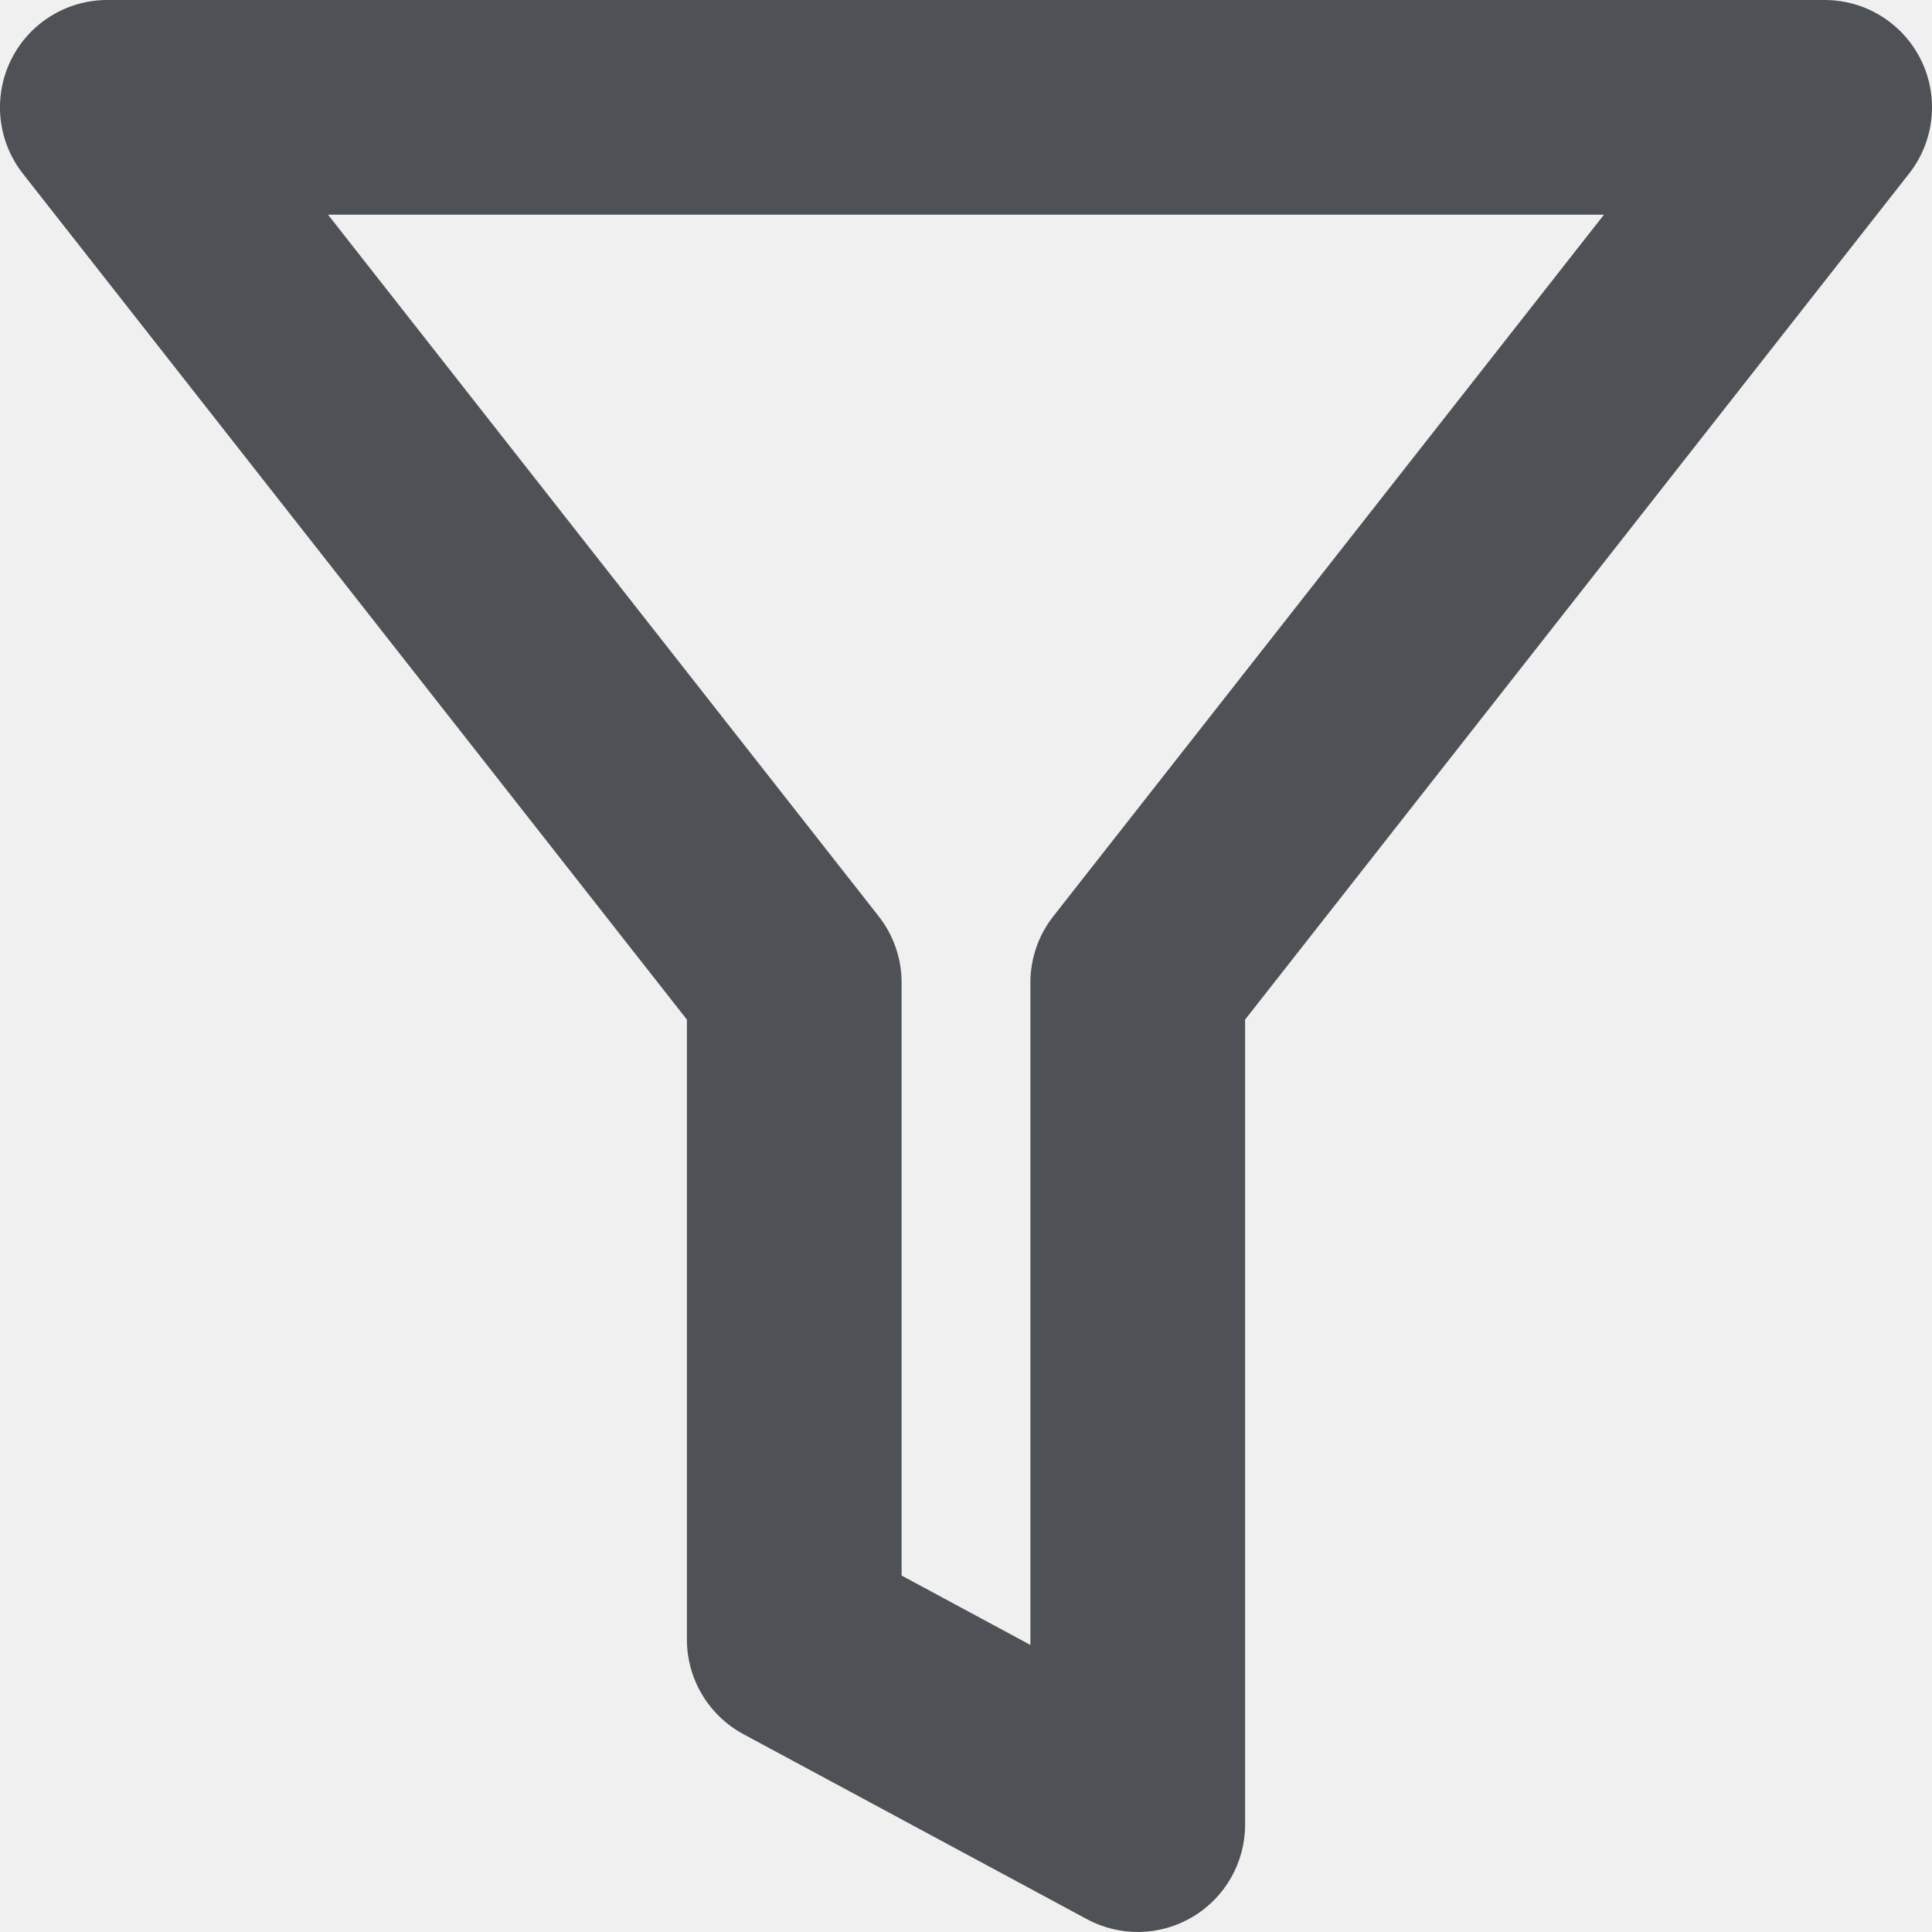
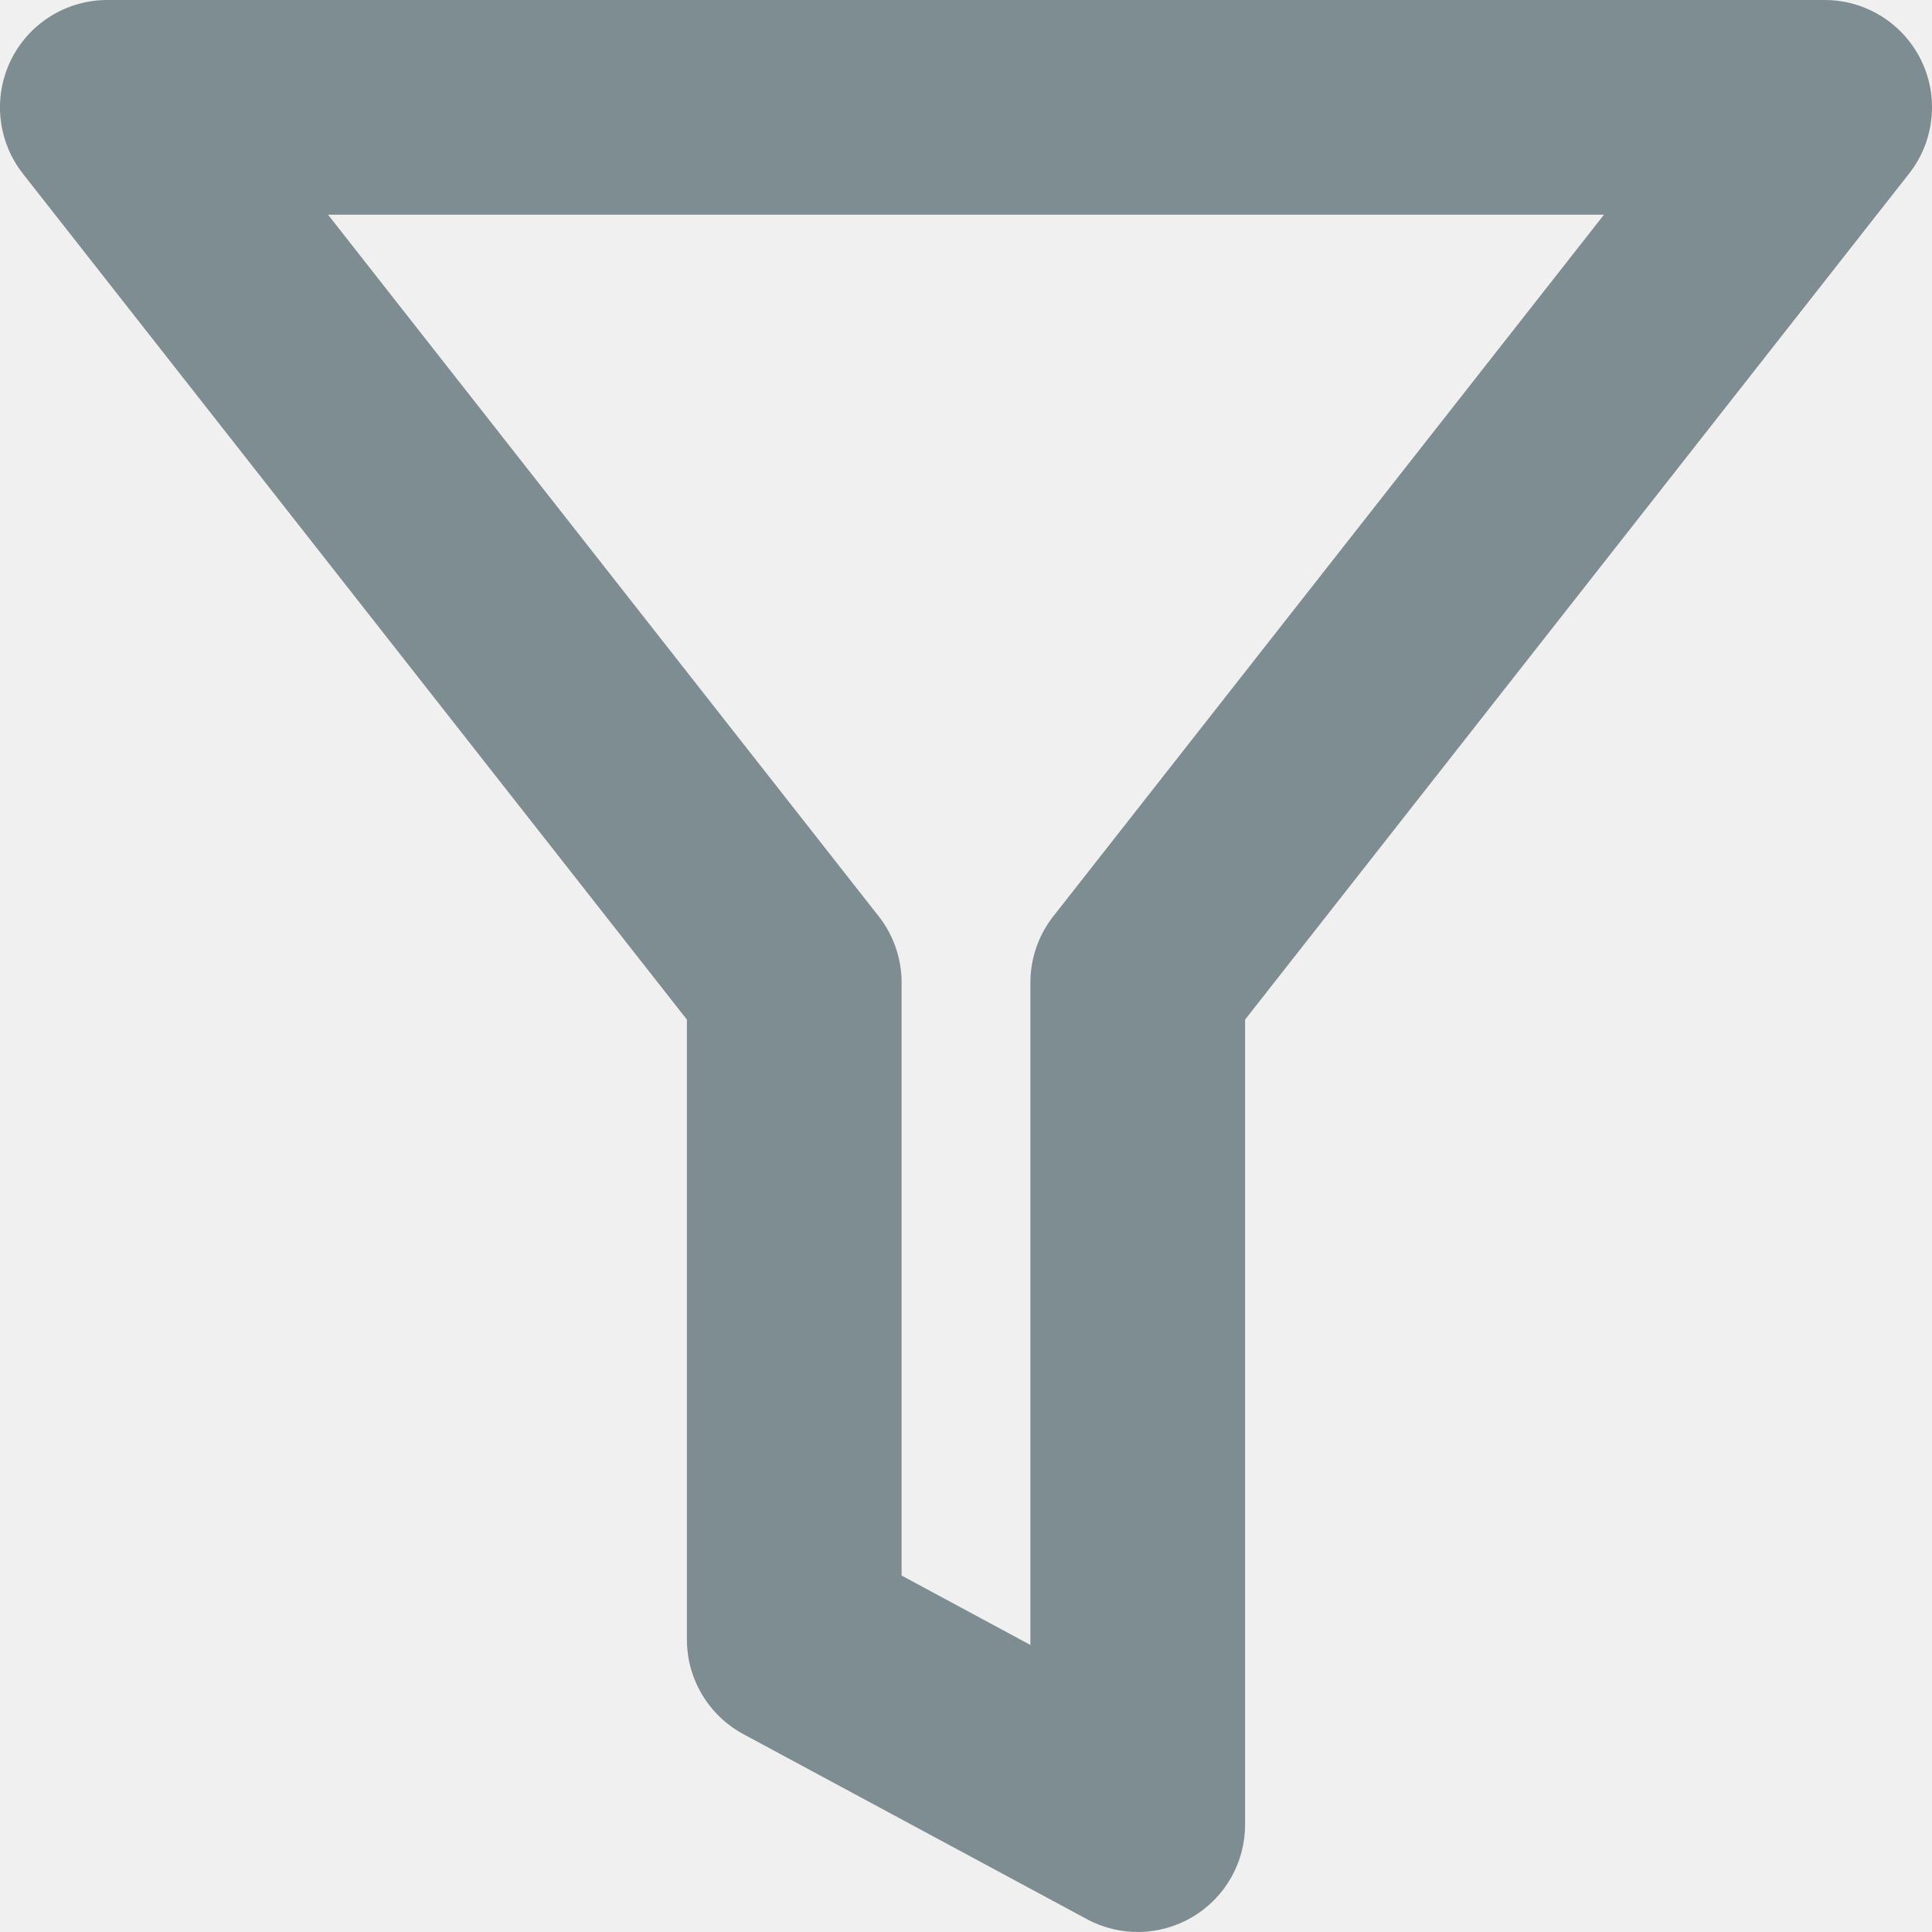
<svg xmlns="http://www.w3.org/2000/svg" width="24" height="24" viewBox="0 0 24 24" fill="none">
-   <g clip-path="url(#clip0_595_11552)">
-     <path fill-rule="evenodd" clip-rule="evenodd" d="M0.134 0.75C0.357 0.291 0.823 0 1.333 0H22.667C23.177 0 23.642 0.291 23.866 0.75C24.089 1.209 24.031 1.755 23.715 2.157L15.467 12.666V22.667C15.467 23.136 15.22 23.571 14.817 23.811C14.414 24.052 13.914 24.063 13.501 23.84L9.234 21.542C8.803 21.309 8.533 20.858 8.533 20.368V12.666L0.284 2.157C-0.031 1.755 -0.089 1.209 0.134 0.75ZM4.075 2.667L10.915 11.382C11.1 11.617 11.2 11.907 11.2 12.206V19.572L12.8 20.434V12.206C12.8 11.907 12.9 11.617 13.085 11.382L19.925 2.667H4.075Z" fill="#4E5256" />
-   </g>
-   <defs>
-     <clipPath id="clip0_595_11552">
-       <rect width="24" height="24" fill="white" />
-     </clipPath>
-   </defs>
+   <path fill-rule="evenodd" clip-rule="evenodd" d="M0.134 0.75C0.357 0.291 0.823 0 1.333 0H22.667C23.177 0 23.642 0.291 23.866 0.75C24.089 1.209 24.031 1.755 23.715 2.157L15.467 12.666V22.667C15.467 23.136 15.22 23.571 14.817 23.811C14.414 24.052 13.914 24.063 13.501 23.84L9.234 21.542C8.803 21.309 8.533 20.858 8.533 20.368V12.666L0.284 2.157C-0.031 1.755 -0.089 1.209 0.134 0.75ZM4.075 2.667L10.915 11.382C11.1 11.617 11.2 11.907 11.2 12.206V19.572L12.8 20.434V12.206C12.8 11.907 12.9 11.617 13.085 11.382L19.925 2.667H4.075Z" fill="#7E8D92" />
</svg>
